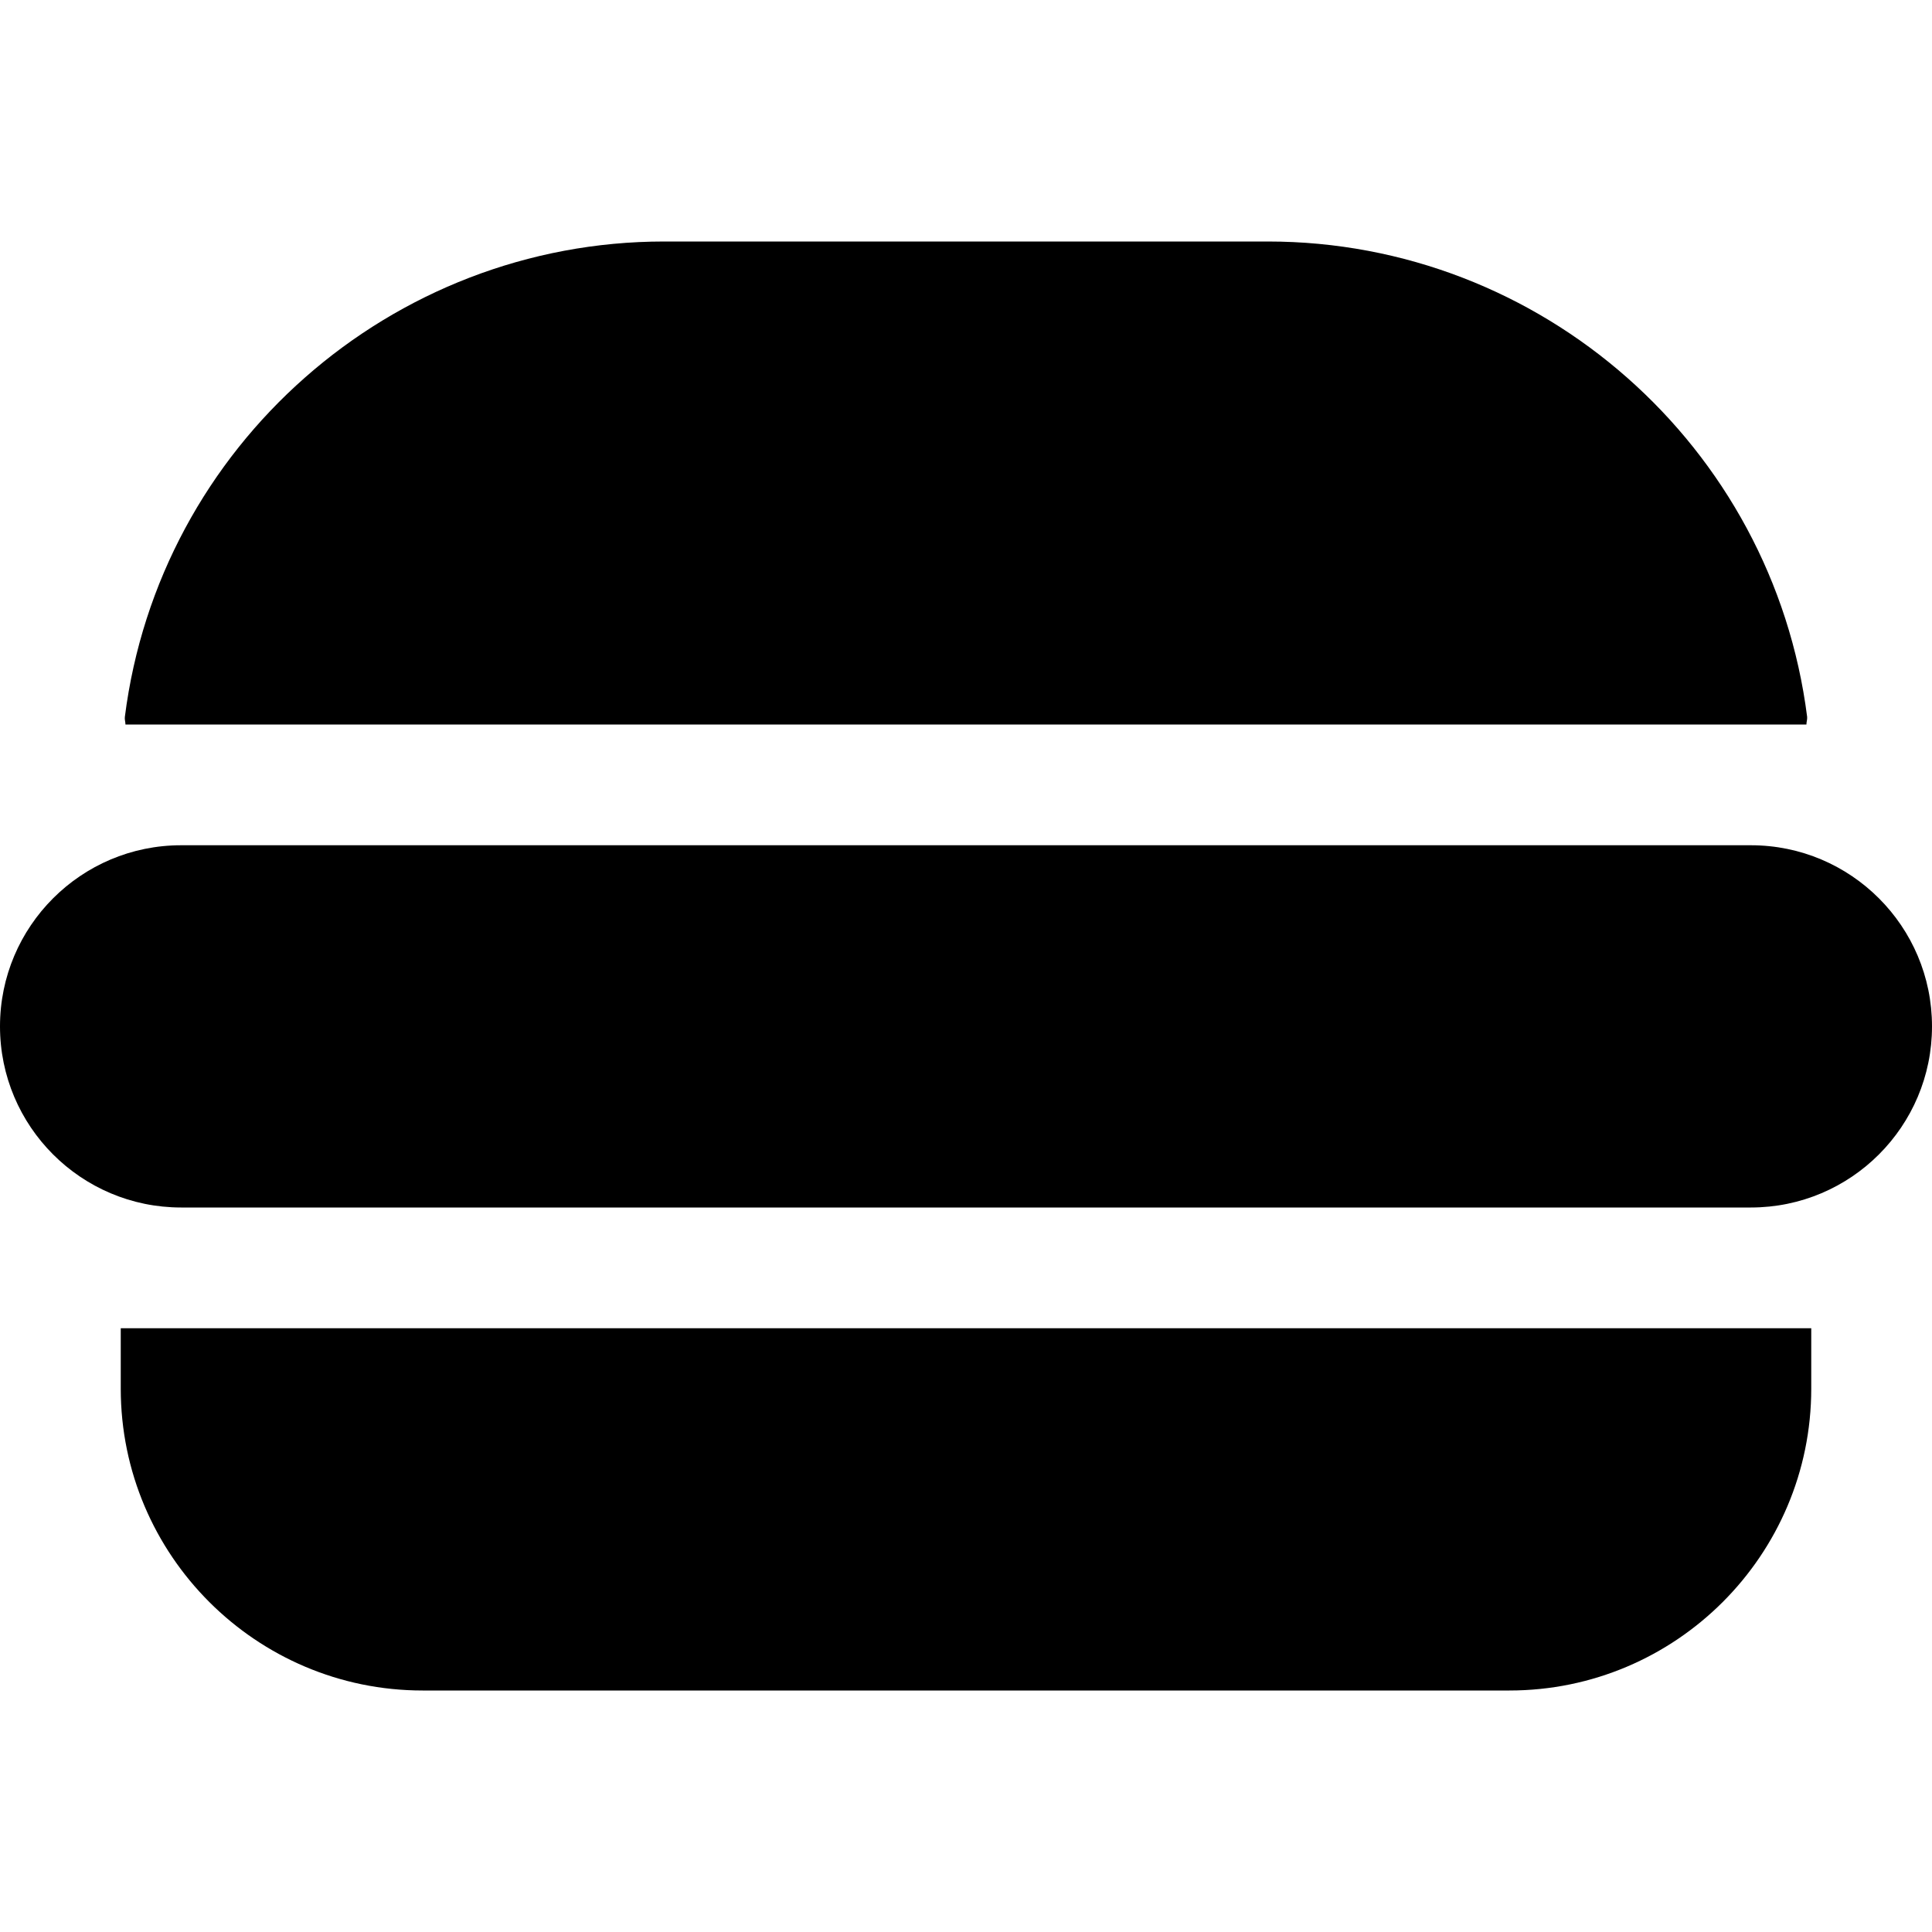
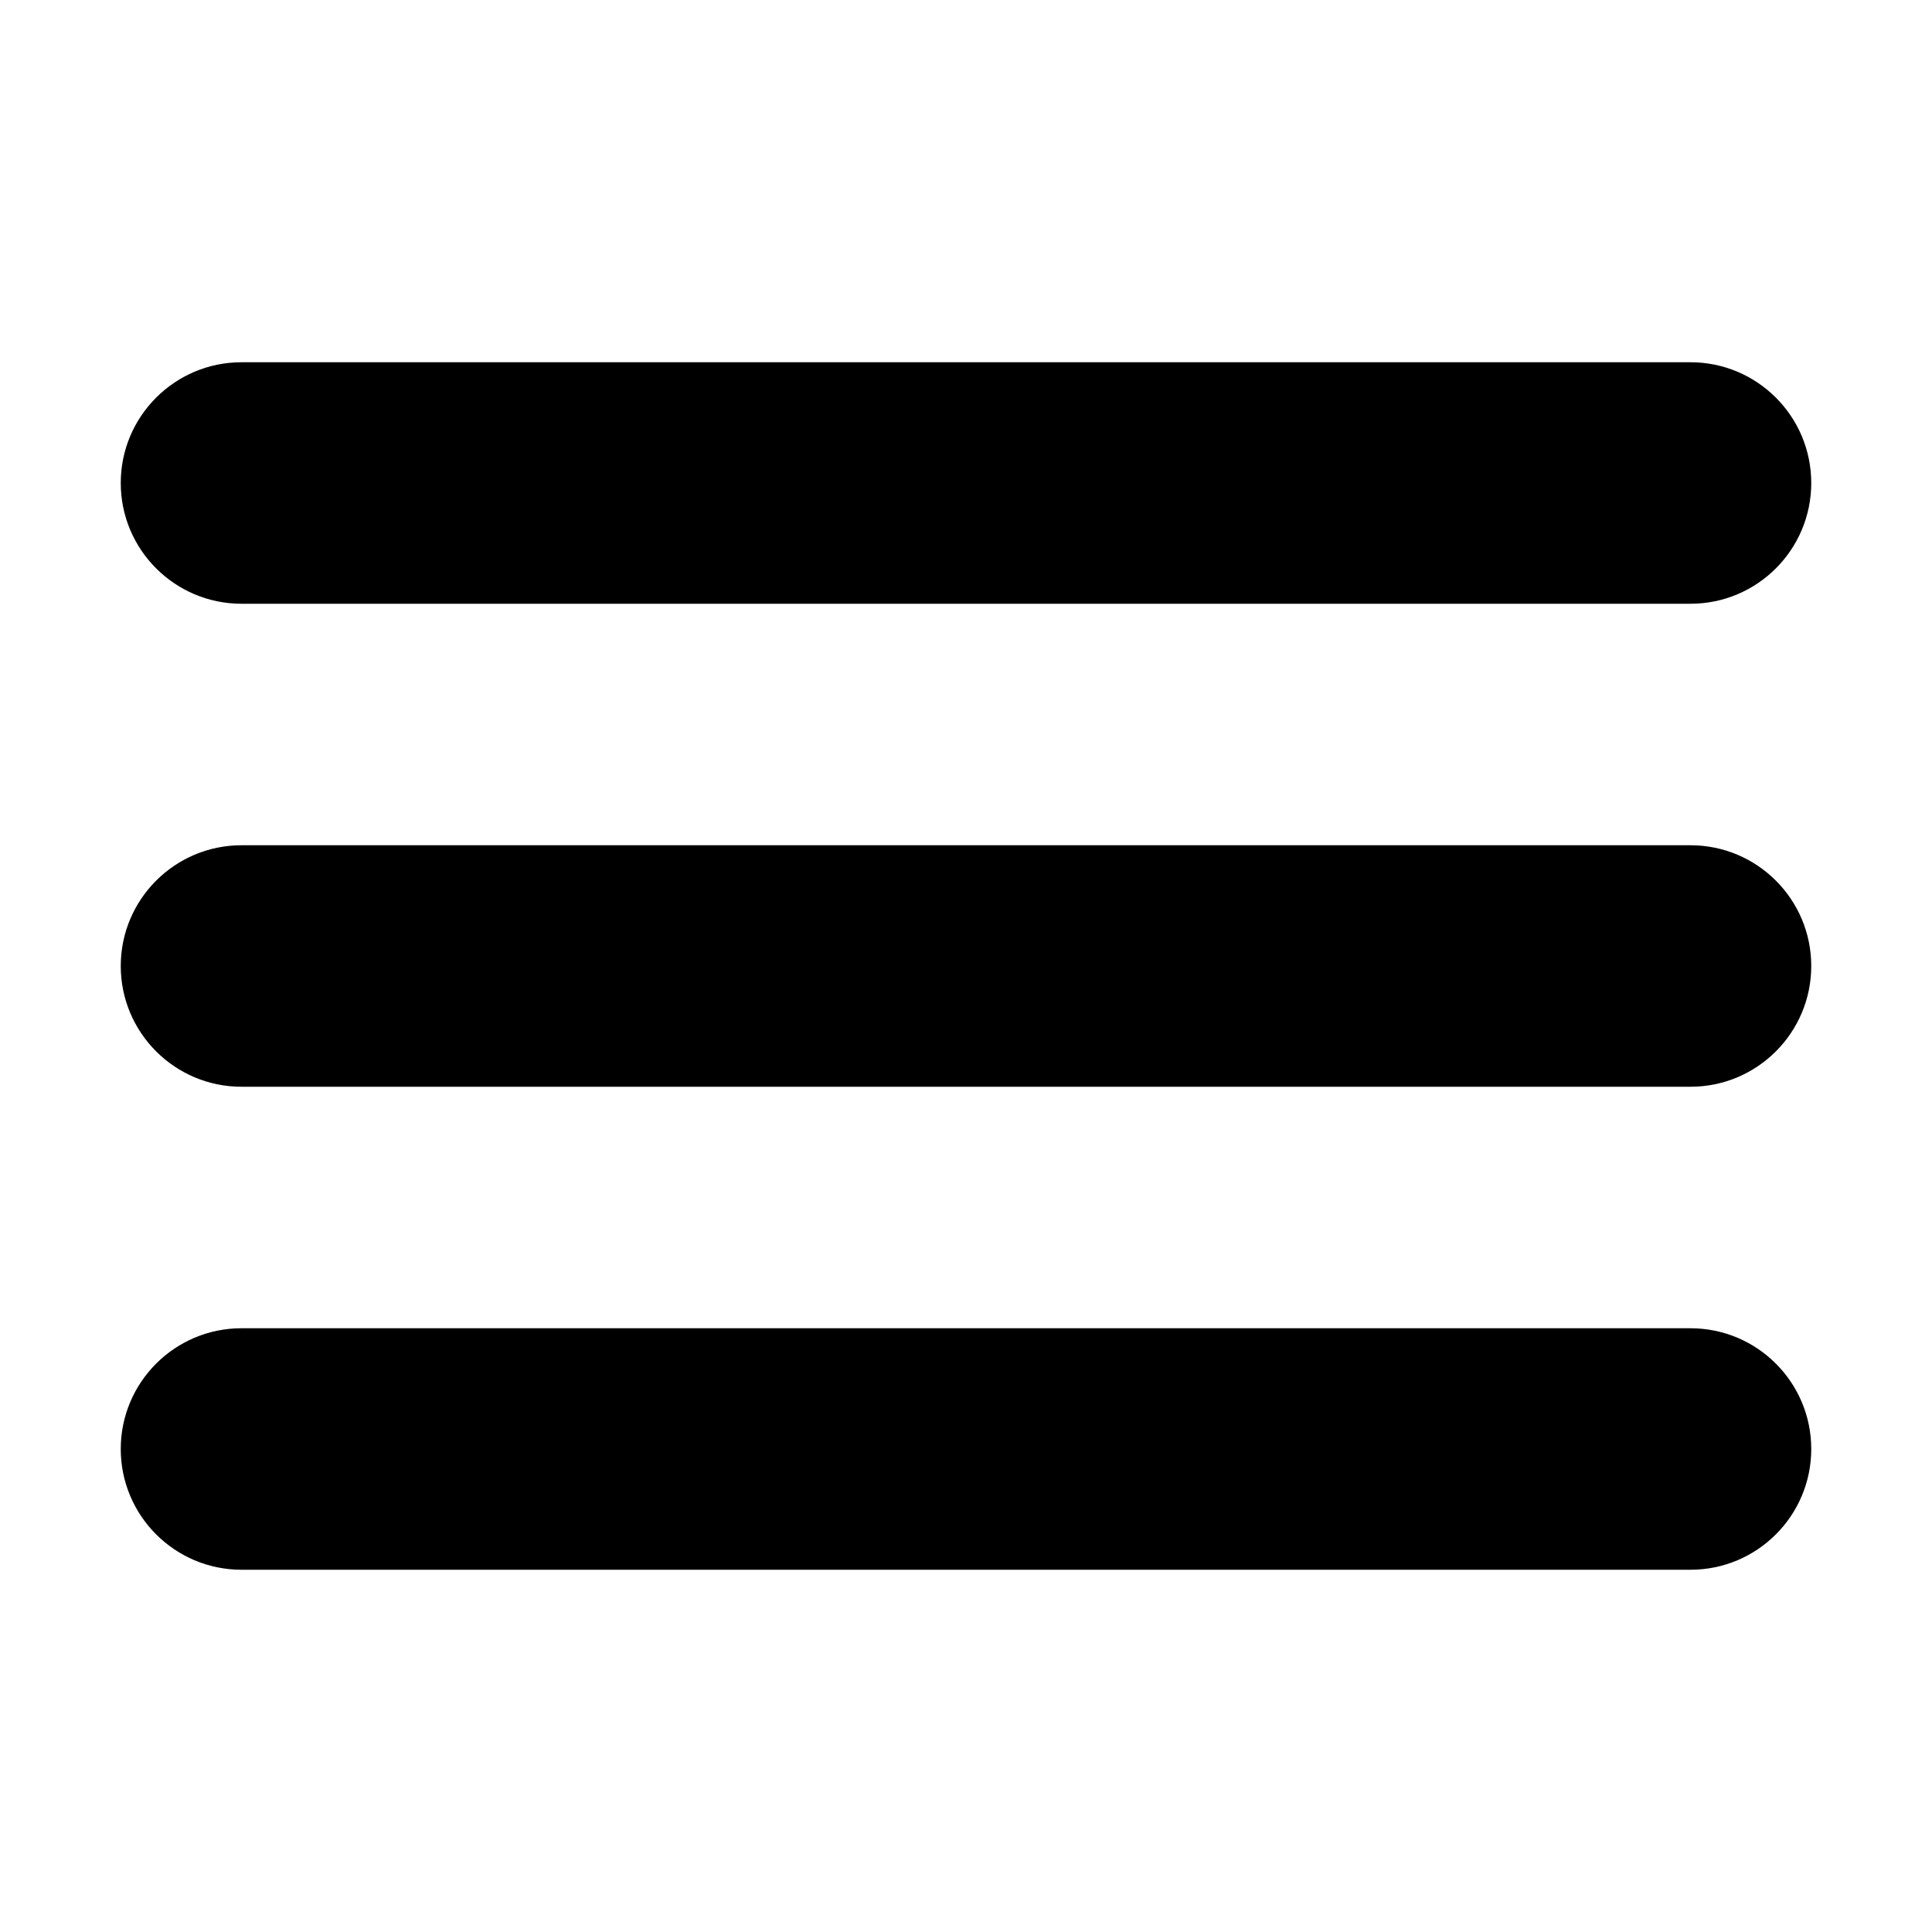
- <svg xmlns="http://www.w3.org/2000/svg" version="1.1" id="Capa_1" x="0px" y="0px" viewBox="0 0 512 512" style="enable-background:new 0 0 512 512;" xml:space="preserve">
-   <g>
-     <g>
-       <path d="M464,224H48c-26.496,0-48,21.504-48,48c0,26.496,21.504,48,48,48h416c26.496,0,48-21.504,48-48    C512,245.504,490.496,224,464,224z" />
-     </g>
-   </g>
-   <g>
-     <g>
-       <path d="M336,64H176c-72.352,0-133.824,54.144-142.912,125.984c-0.096,0.672,0.16,1.344,0.16,2.016H478.72    c0-0.672,0.256-1.344,0.192-2.016C469.792,118.144,408.352,64,336,64z" />
-     </g>
-   </g>
-   <g>
-     <g>
-       <path d="M32,352v16c0,44.128,35.904,80,80,80h288c44.128,0,80-35.872,80-80v-16H32z" />
-     </g>
-   </g>
-   <g>
- </g>
-   <g>
- </g>
-   <g>
- </g>
-   <g>
- </g>
-   <g>
- </g>
-   <g>
- </g>
-   <g>
- </g>
-   <g>
- </g>
-   <g>
- </g>
-   <g>
- </g>
-   <g>
- </g>
-   <g>
- </g>
-   <g>
- </g>
-   <g>
- </g>
-   <g>
- </g>
+ <svg xmlns="http://www.w3.org/2000/svg" height="32px" id="Layer_1" style="enable-background:new 0 0 32 32;" version="1.1" viewBox="0 0 32 32" width="32px" xml:space="preserve">
+   <path d="M4,10h24c1.104,0,2-0.896,2-2s-0.896-2-2-2H4C2.896,6,2,6.896,2,8S2.896,10,4,10z M28,14H4c-1.104,0-2,0.896-2,2  s0.896,2,2,2h24c1.104,0,2-0.896,2-2S29.104,14,28,14z M28,22H4c-1.104,0-2,0.896-2,2s0.896,2,2,2h24c1.104,0,2-0.896,2-2  S29.104,22,28,22z" />
</svg>
